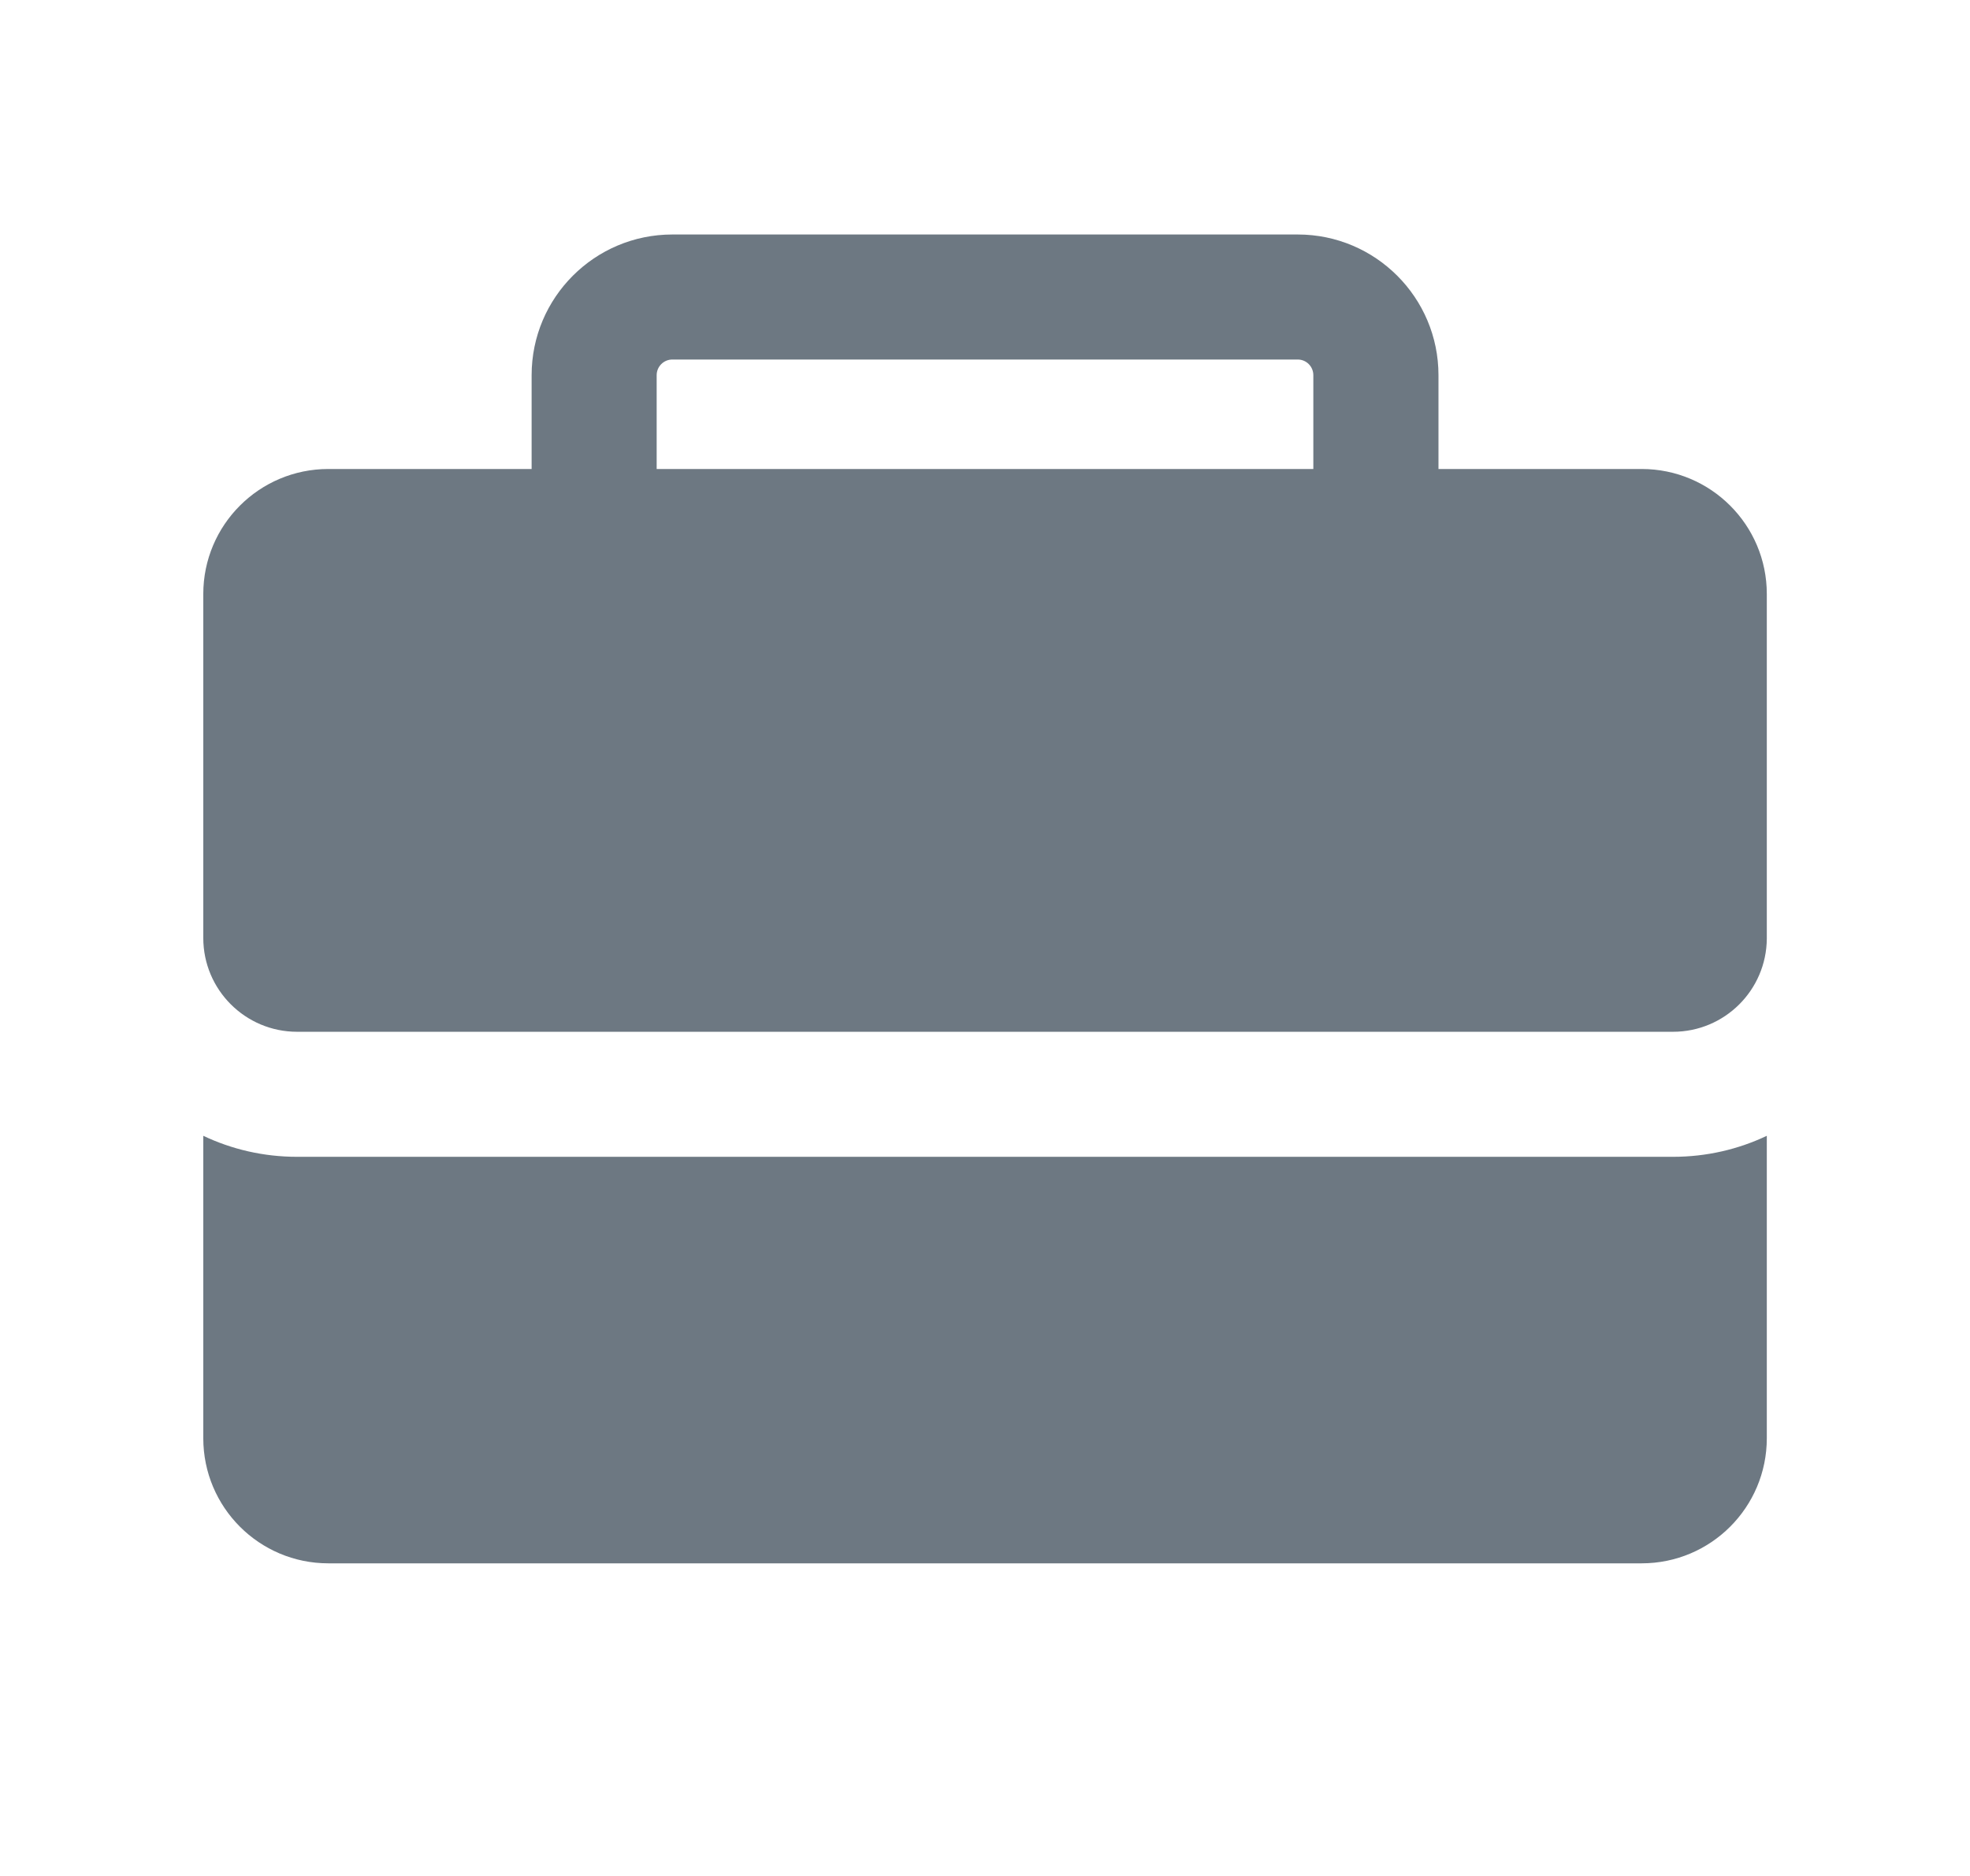
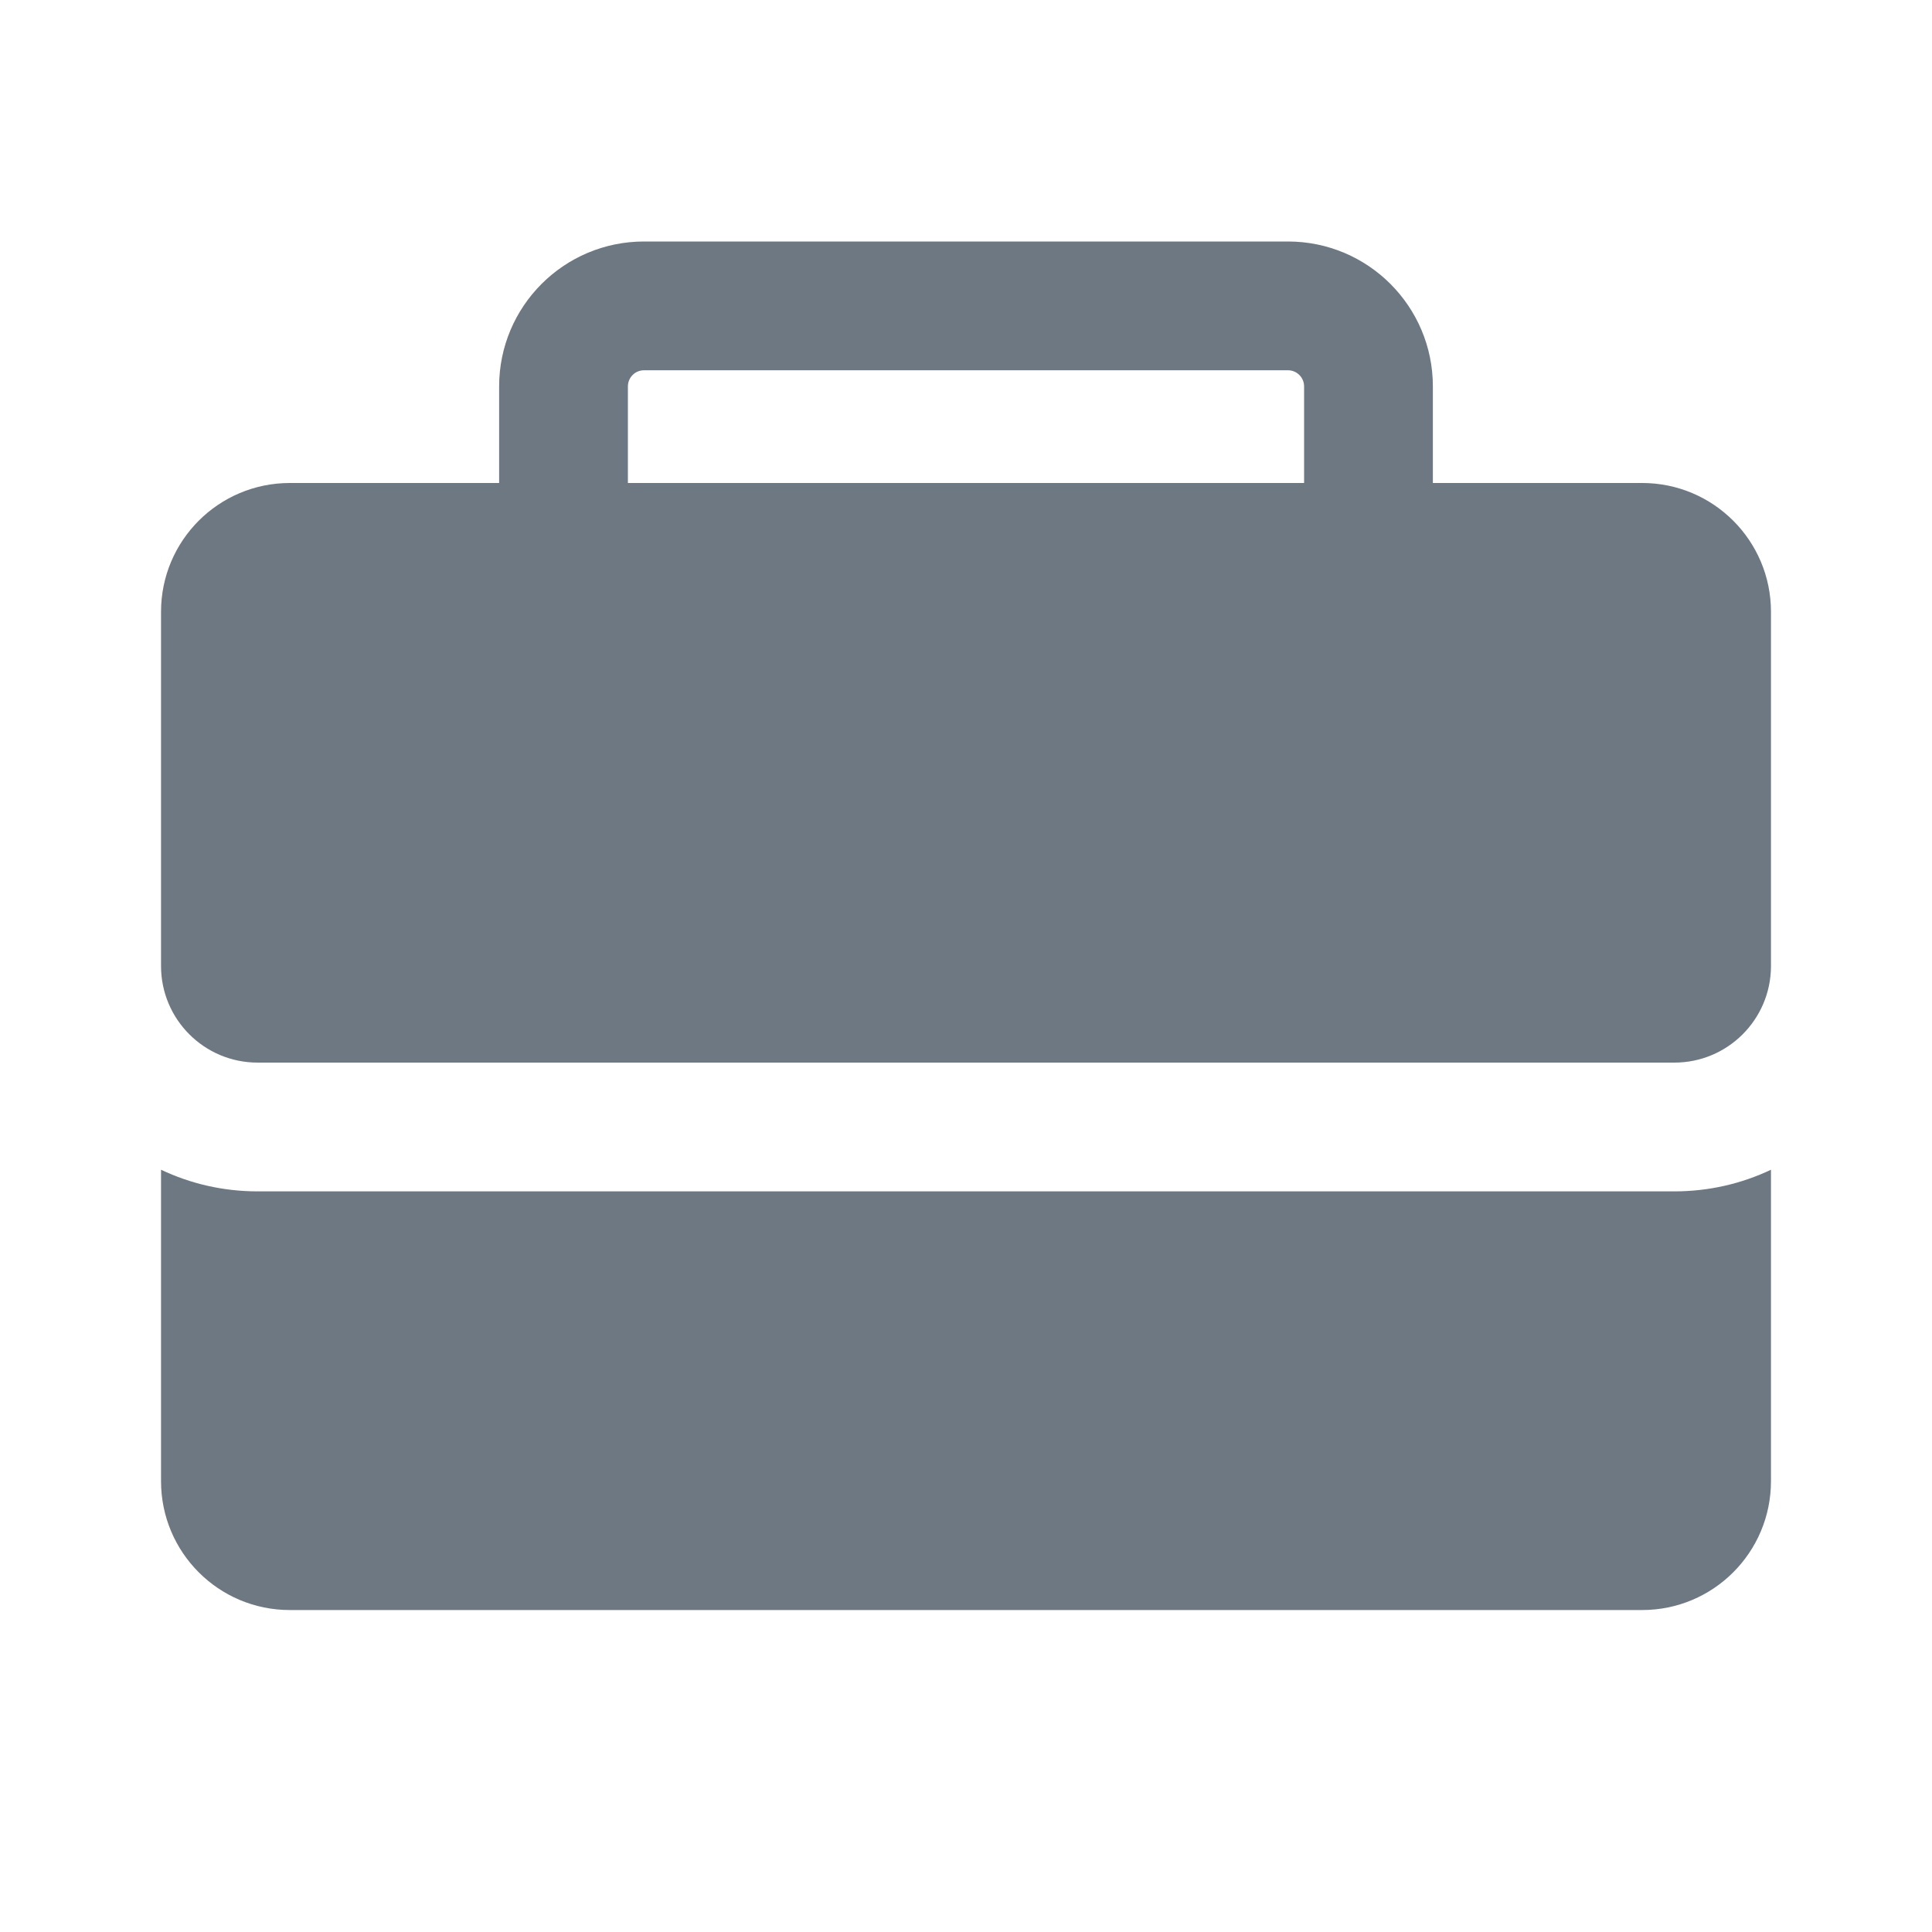
- <svg xmlns="http://www.w3.org/2000/svg" width="21" height="20" viewBox="0 0 21 20" fill="none">
-   <path fill-rule="evenodd" clip-rule="evenodd" d="M5.667 4V5H3.5C2.764 5 2.167 5.597 2.167 6.333L2.167 10C2.167 10.552 2.615 11 3.167 11H17.834C18.384 11 18.83 10.556 18.834 10.007V6.333C18.834 5.597 18.237 5 17.5 5H15.334V4C15.334 3.172 14.662 2.5 13.834 2.5H7.167C6.339 2.5 5.667 3.172 5.667 4ZM7.167 3.833C7.075 3.833 7 3.908 7 4V5H14V4C14 3.908 13.926 3.833 13.834 3.833H7.167Z" fill="#6D7882" />
-   <path d="M18.834 12.109C18.531 12.253 18.192 12.333 17.834 12.333H3.167C2.809 12.333 2.47 12.253 2.167 12.109V15.333C2.167 16.07 2.764 16.667 3.5 16.667H17.5C18.237 16.667 18.834 16.07 18.834 15.333V12.109Z" fill="#6D7882" />
+ <svg xmlns="http://www.w3.org/2000/svg" width="20" height="20" viewBox="0 0 20 20" fill="none">
+   <path fill-rule="evenodd" clip-rule="evenodd" d="M5.167 4V5H3C2.263 5 1.667 5.597 1.667 6.333L1.667 10C1.667 10.552 2.114 11 2.667 11H17.333C17.883 11 18.329 10.556 18.333 10.007V6.333C18.333 5.597 17.736 5 17 5H14.833V4C14.833 3.172 14.162 2.5 13.333 2.5H6.667C5.838 2.5 5.167 3.172 5.167 4ZM6.667 3.833C6.574 3.833 6.5 3.908 6.5 4V5H13.5V4C13.5 3.908 13.425 3.833 13.333 3.833H6.667Z" fill="#6D7882" />
+   <path d="M18.333 12.109C18.03 12.253 17.691 12.333 17.333 12.333H2.667C2.309 12.333 1.97 12.253 1.667 12.109V15.333C1.667 16.07 2.263 16.667 3 16.667H17C17.736 16.667 18.333 16.07 18.333 15.333V12.109Z" fill="#6D7882" />
</svg>
